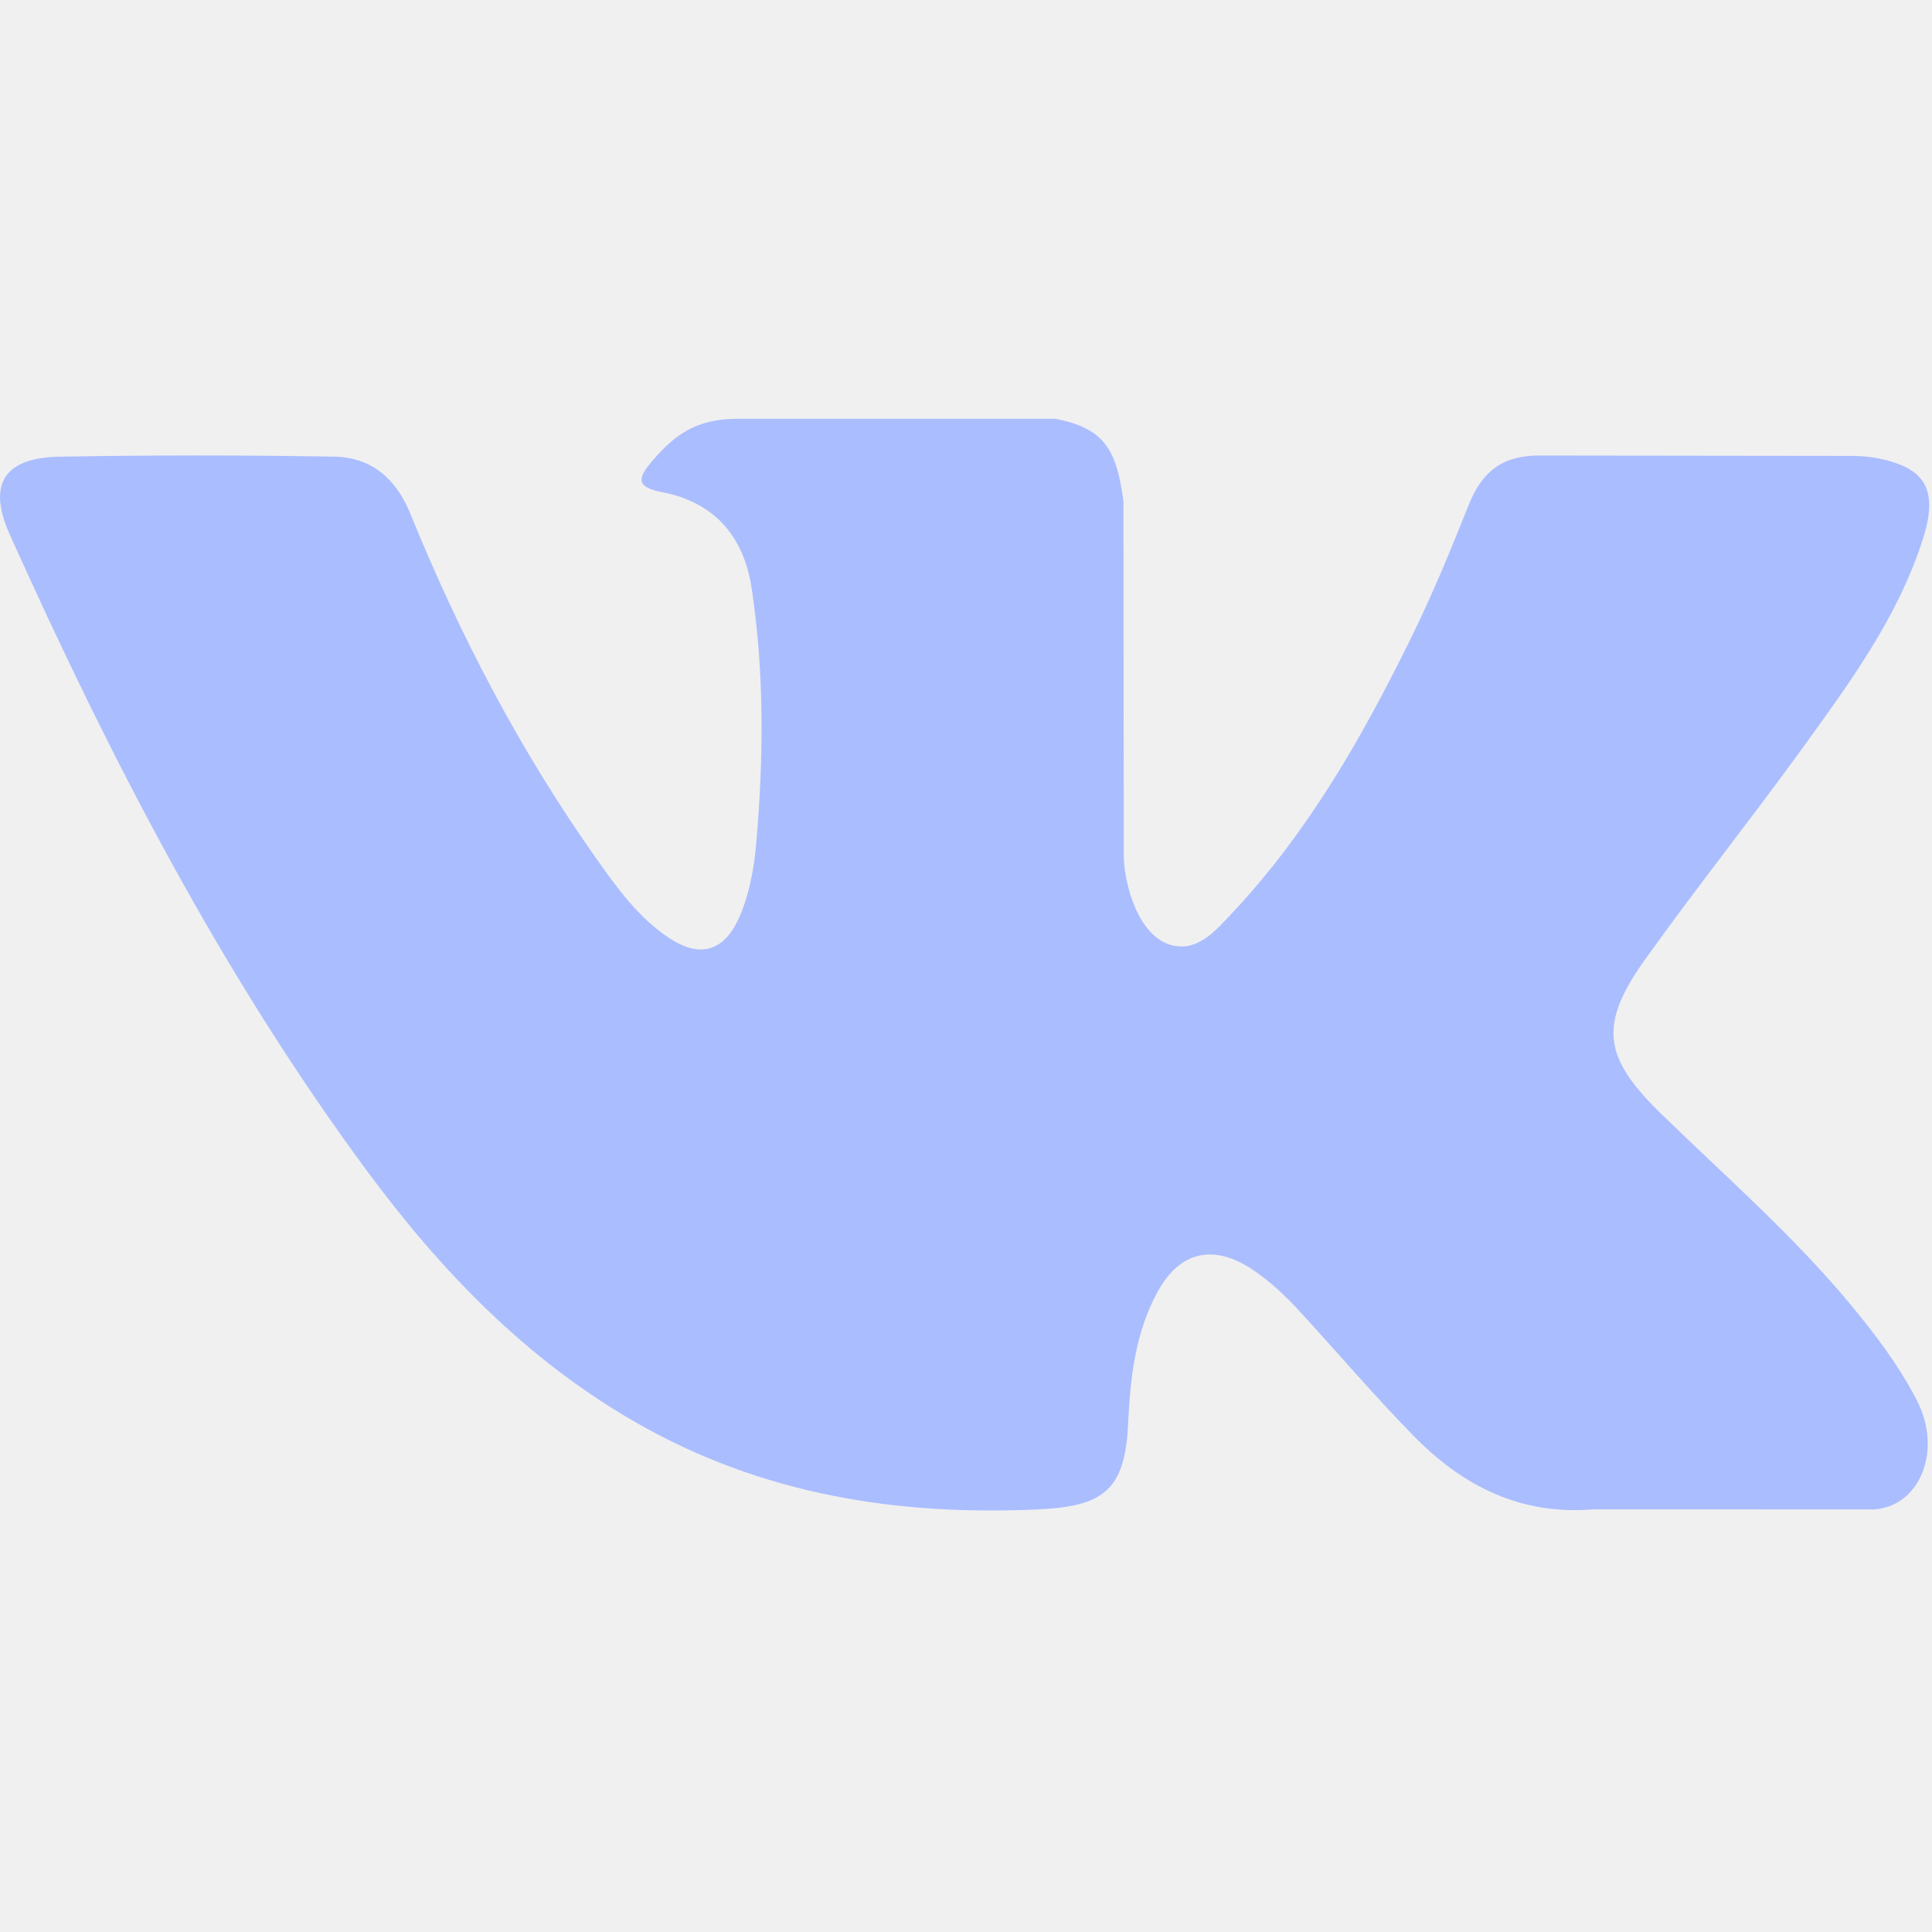
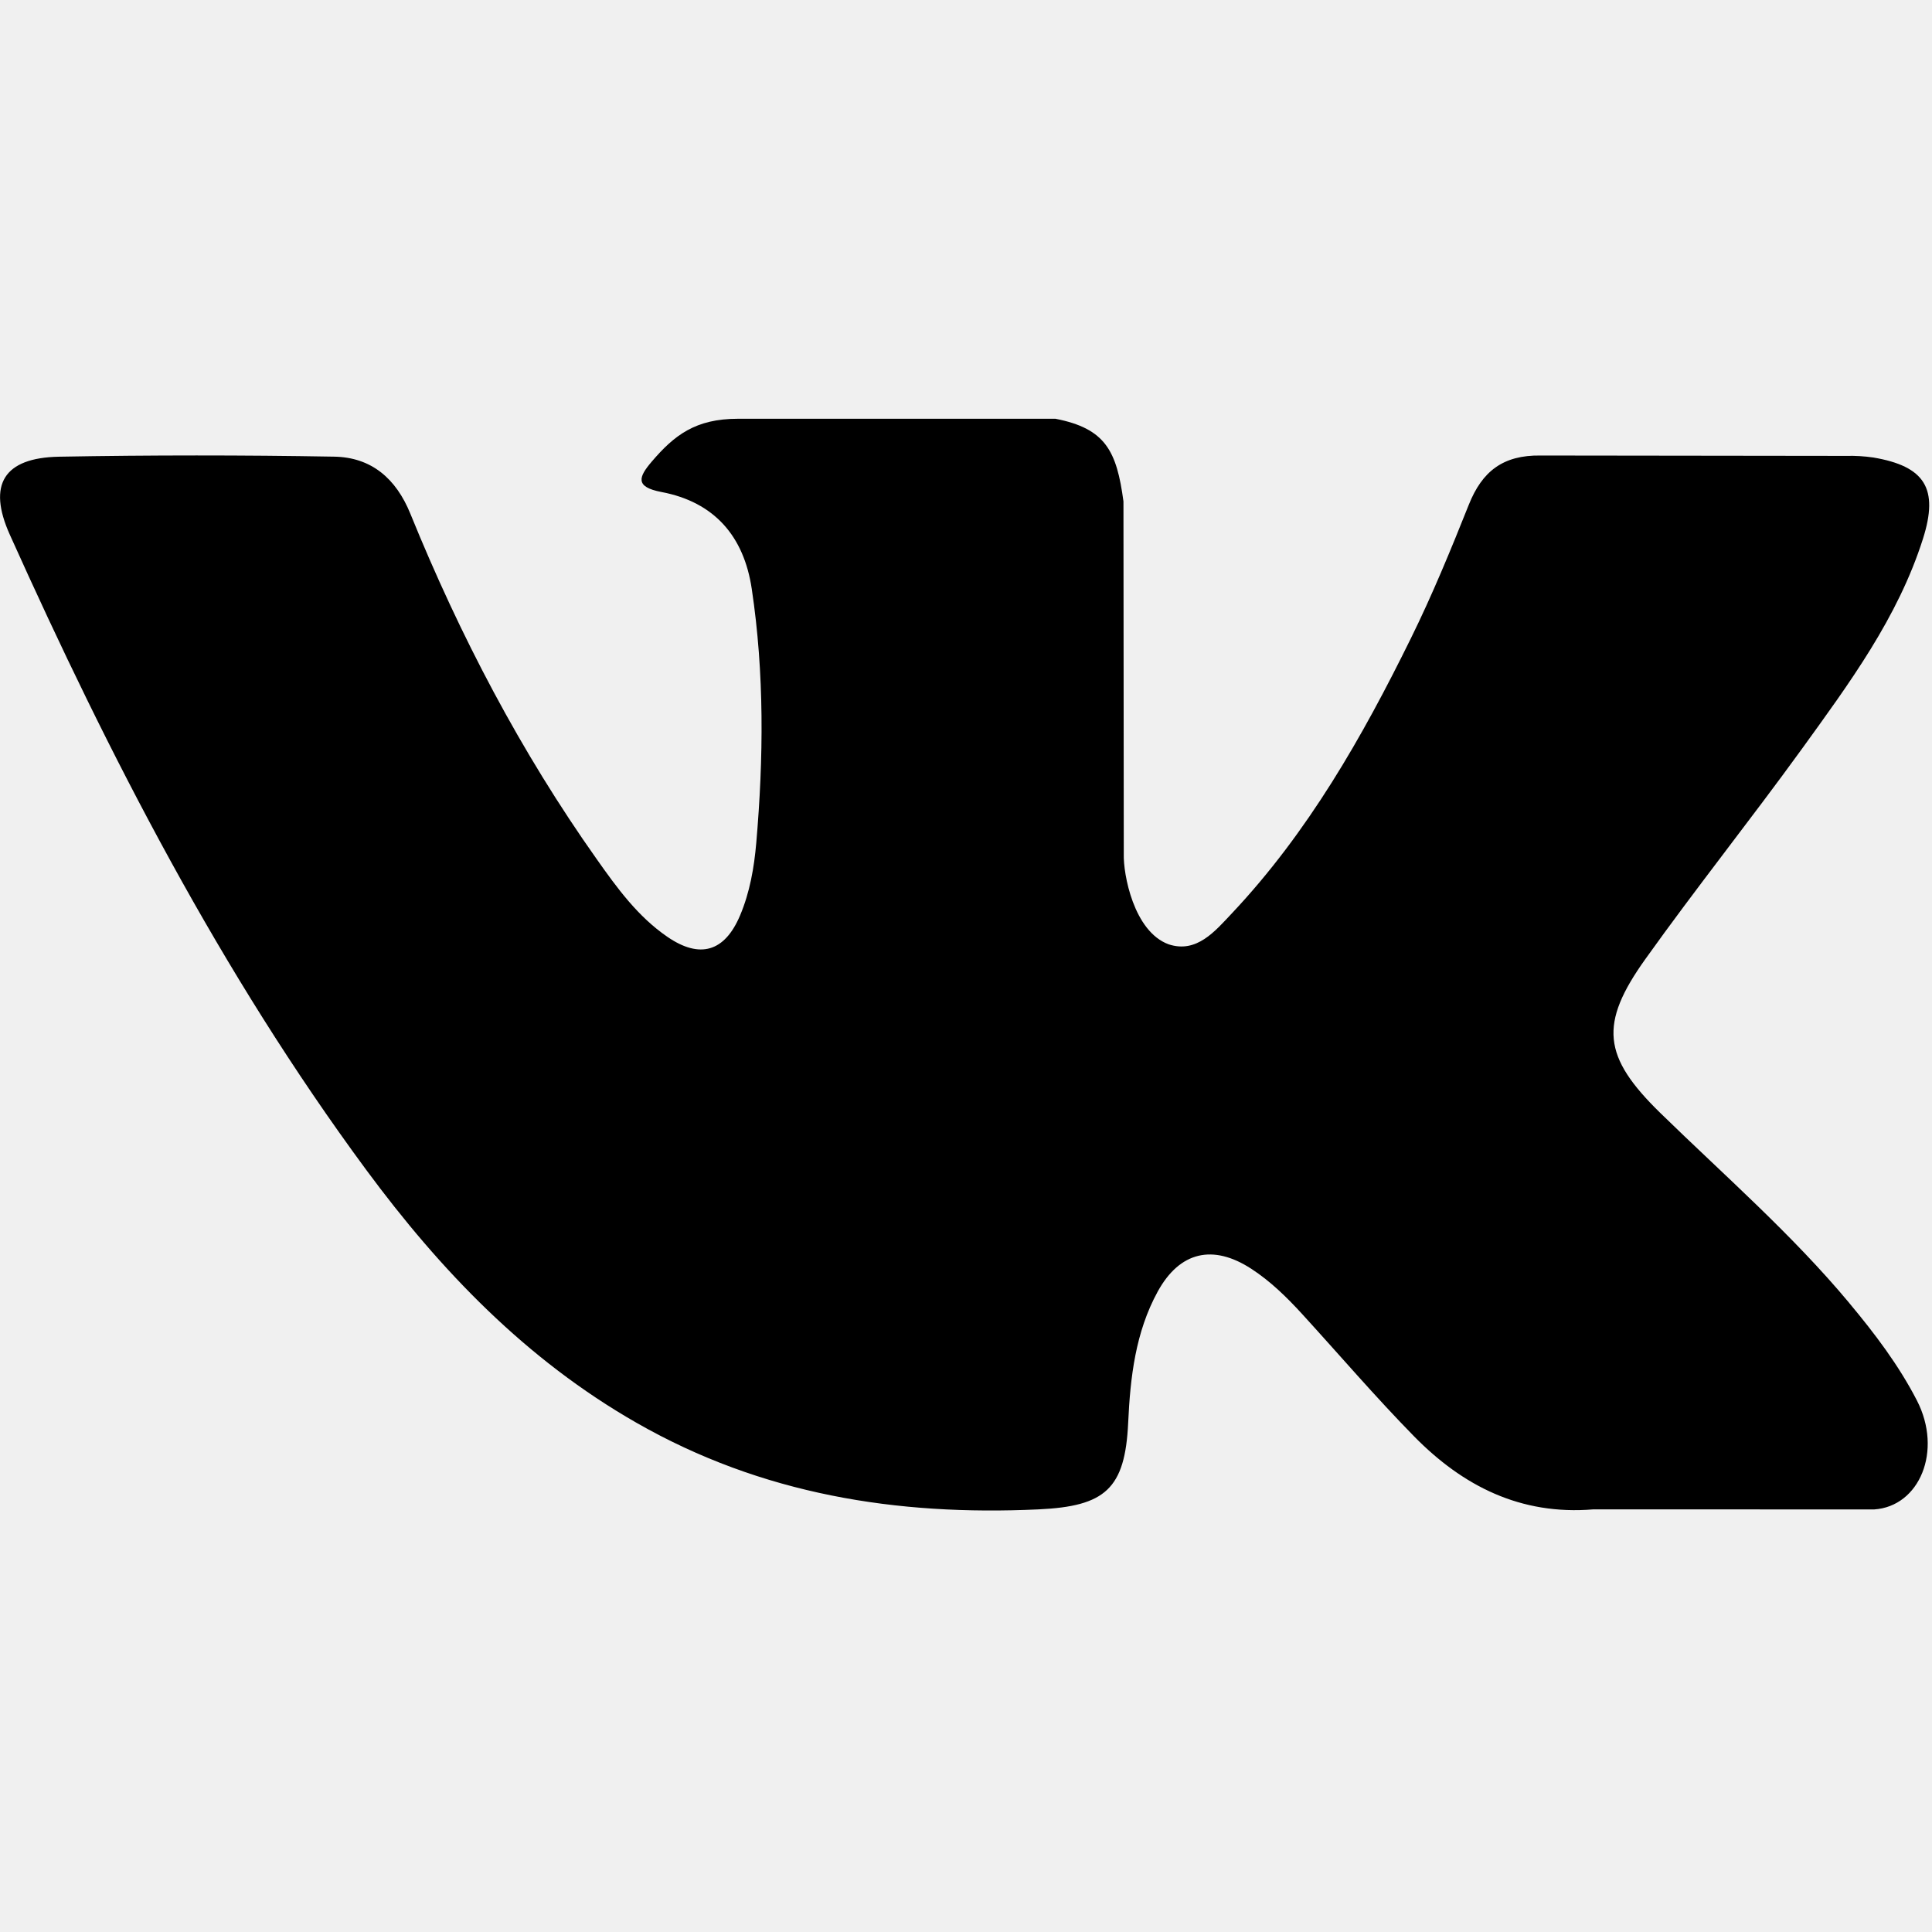
- <svg xmlns="http://www.w3.org/2000/svg" width="36" height="36" fill="none">
-   <g clip-path="url(#clip0)">
-     <path d="M34.459 24.28c-1.07-1.283-2.33-2.379-3.522-3.542-1.075-1.049-1.143-1.657-.278-2.867.943-1.321 1.957-2.592 2.91-3.907.888-1.229 1.796-2.454 2.263-3.926.297-.936.035-1.35-.925-1.513a2.964 2.964 0 00-.505-.03l-5.696-.007c-.701-.01-1.089.295-1.337.917-.335.84-.68 1.68-1.08 2.491-.905 1.839-1.916 3.616-3.333 5.121-.313.332-.658.752-1.18.579-.654-.239-.847-1.315-.836-1.68l-.006-6.573c-.126-.94-.334-1.358-1.267-1.54h-5.916c-.79 0-1.186.305-1.608.8-.243.285-.317.47.183.565.982.186 1.536.821 1.682 1.806.236 1.573.22 3.153.084 4.732-.04.461-.12.922-.302 1.352-.286.677-.748.815-1.355.398-.55-.377-.936-.909-1.313-1.443-1.42-2.005-2.551-4.167-3.475-6.439-.266-.656-.726-1.054-1.422-1.065a145.162 145.162 0 00-5.127.001C.07 8.53-.236 9.03.182 9.961c1.861 4.14 3.933 8.165 6.637 11.831 1.389 1.882 2.983 3.543 5.042 4.72 2.334 1.335 4.846 1.736 7.492 1.613 1.24-.058 1.612-.38 1.669-1.616.039-.845.135-1.685.551-2.444.41-.745 1.029-.887 1.743-.423.357.232.658.527.943.838.697.763 1.37 1.55 2.093 2.287.908.924 1.984 1.47 3.336 1.358l5.235.001c.843-.055 1.28-1.09.796-2.03-.34-.66-.786-1.247-1.26-1.815z" fill="#AABDFF" />
-   </g>
-   <defs>
-     <clipPath id="clip0">
-       <path fill="#fff" d="M0 0h35.948v35.948H0z" />
-     </clipPath>
-   </defs>
+ <svg xmlns="http://www.w3.org/2000/svg" width="36" height="36">
+   <path d="M34.459 24.28c-1.07-1.283-2.33-2.379-3.522-3.542-1.075-1.049-1.143-1.657-.278-2.867.943-1.321 1.957-2.592 2.91-3.907.888-1.229 1.796-2.454 2.263-3.926.297-.936.035-1.35-.925-1.513a2.964 2.964 0 00-.505-.03l-5.696-.007c-.701-.01-1.089.295-1.337.917-.335.84-.68 1.68-1.08 2.491-.905 1.839-1.916 3.616-3.333 5.121-.313.332-.658.752-1.18.579-.654-.239-.847-1.315-.836-1.68l-.006-6.573c-.126-.94-.334-1.358-1.267-1.54h-5.916c-.79 0-1.186.305-1.608.8-.243.285-.317.47.183.565.982.186 1.536.821 1.682 1.806.236 1.573.22 3.153.084 4.732-.04.461-.12.922-.302 1.352-.286.677-.748.815-1.355.398-.55-.377-.936-.909-1.313-1.443-1.42-2.005-2.551-4.167-3.475-6.439-.266-.656-.726-1.054-1.422-1.065a145.162 145.162 0 00-5.127.001C.07 8.53-.236 9.03.182 9.961c1.861 4.14 3.933 8.165 6.637 11.831 1.389 1.882 2.983 3.543 5.042 4.72 2.334 1.335 4.846 1.736 7.492 1.613 1.24-.058 1.612-.38 1.669-1.616.039-.845.135-1.685.551-2.444.41-.745 1.029-.887 1.743-.423.357.232.658.527.943.838.697.763 1.37 1.55 2.093 2.287.908.924 1.984 1.47 3.336 1.358l5.235.001c.843-.055 1.28-1.09.796-2.03-.34-.66-.786-1.247-1.26-1.815z" />
</svg>
